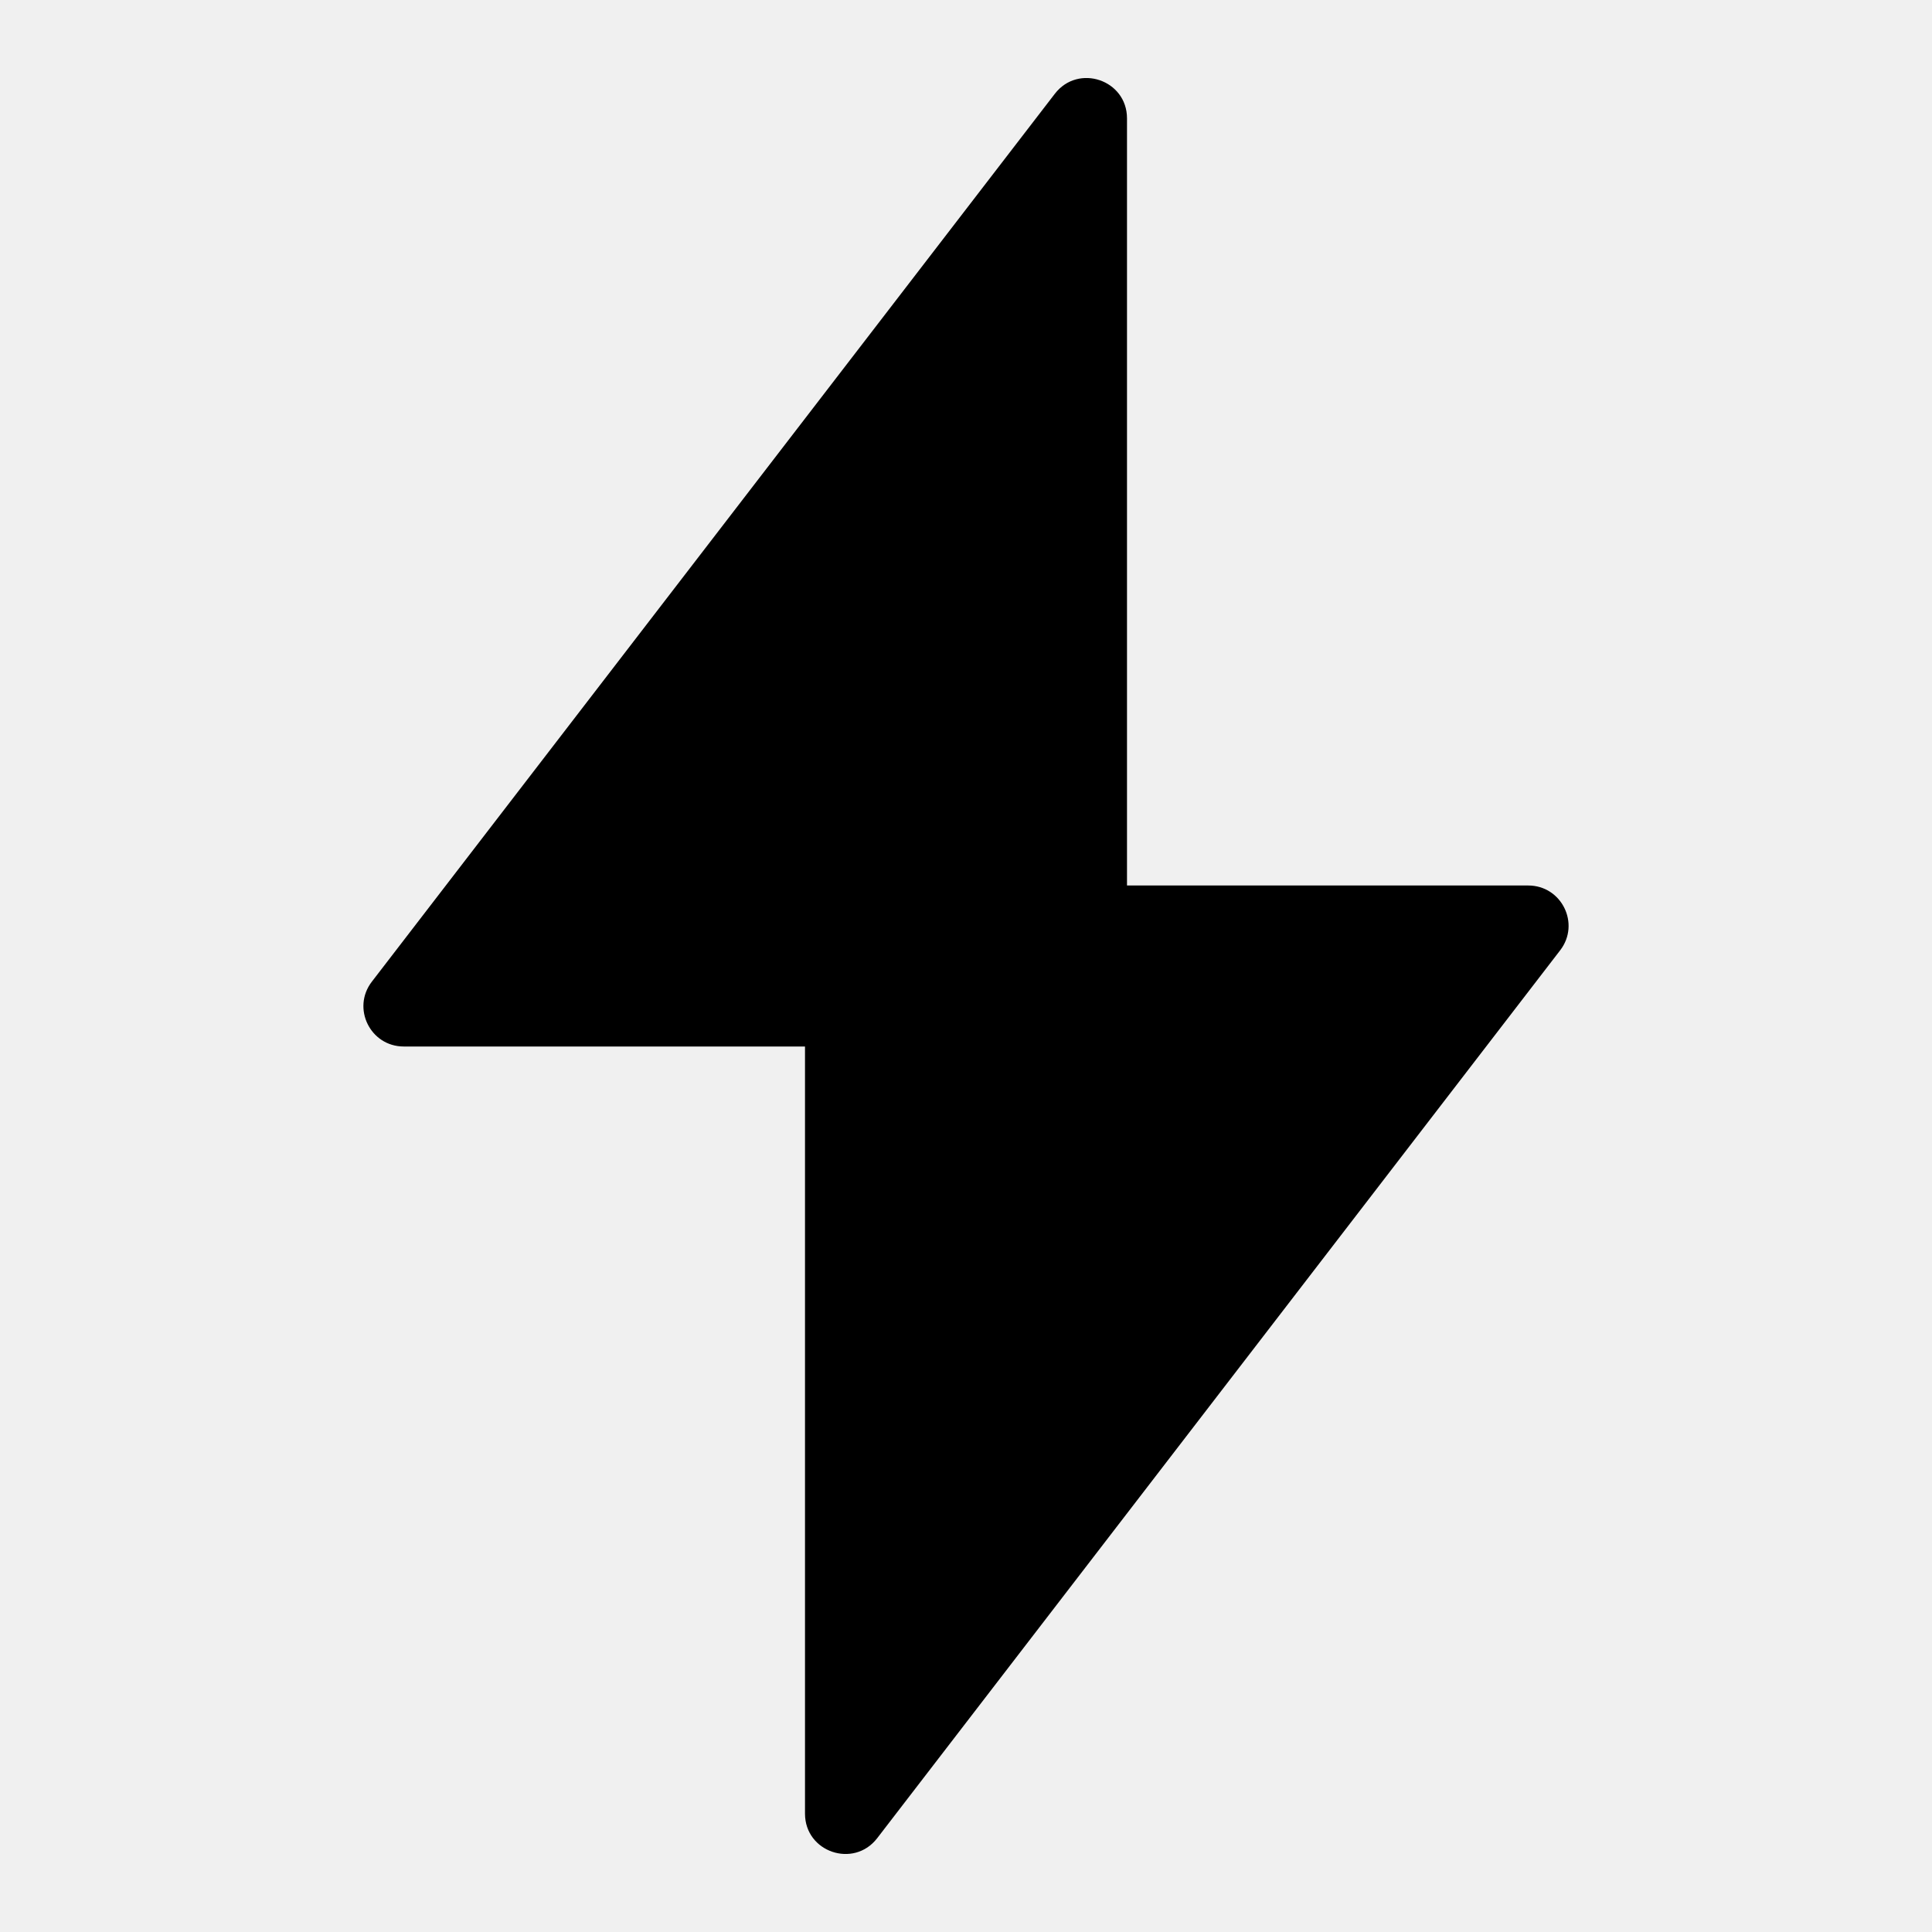
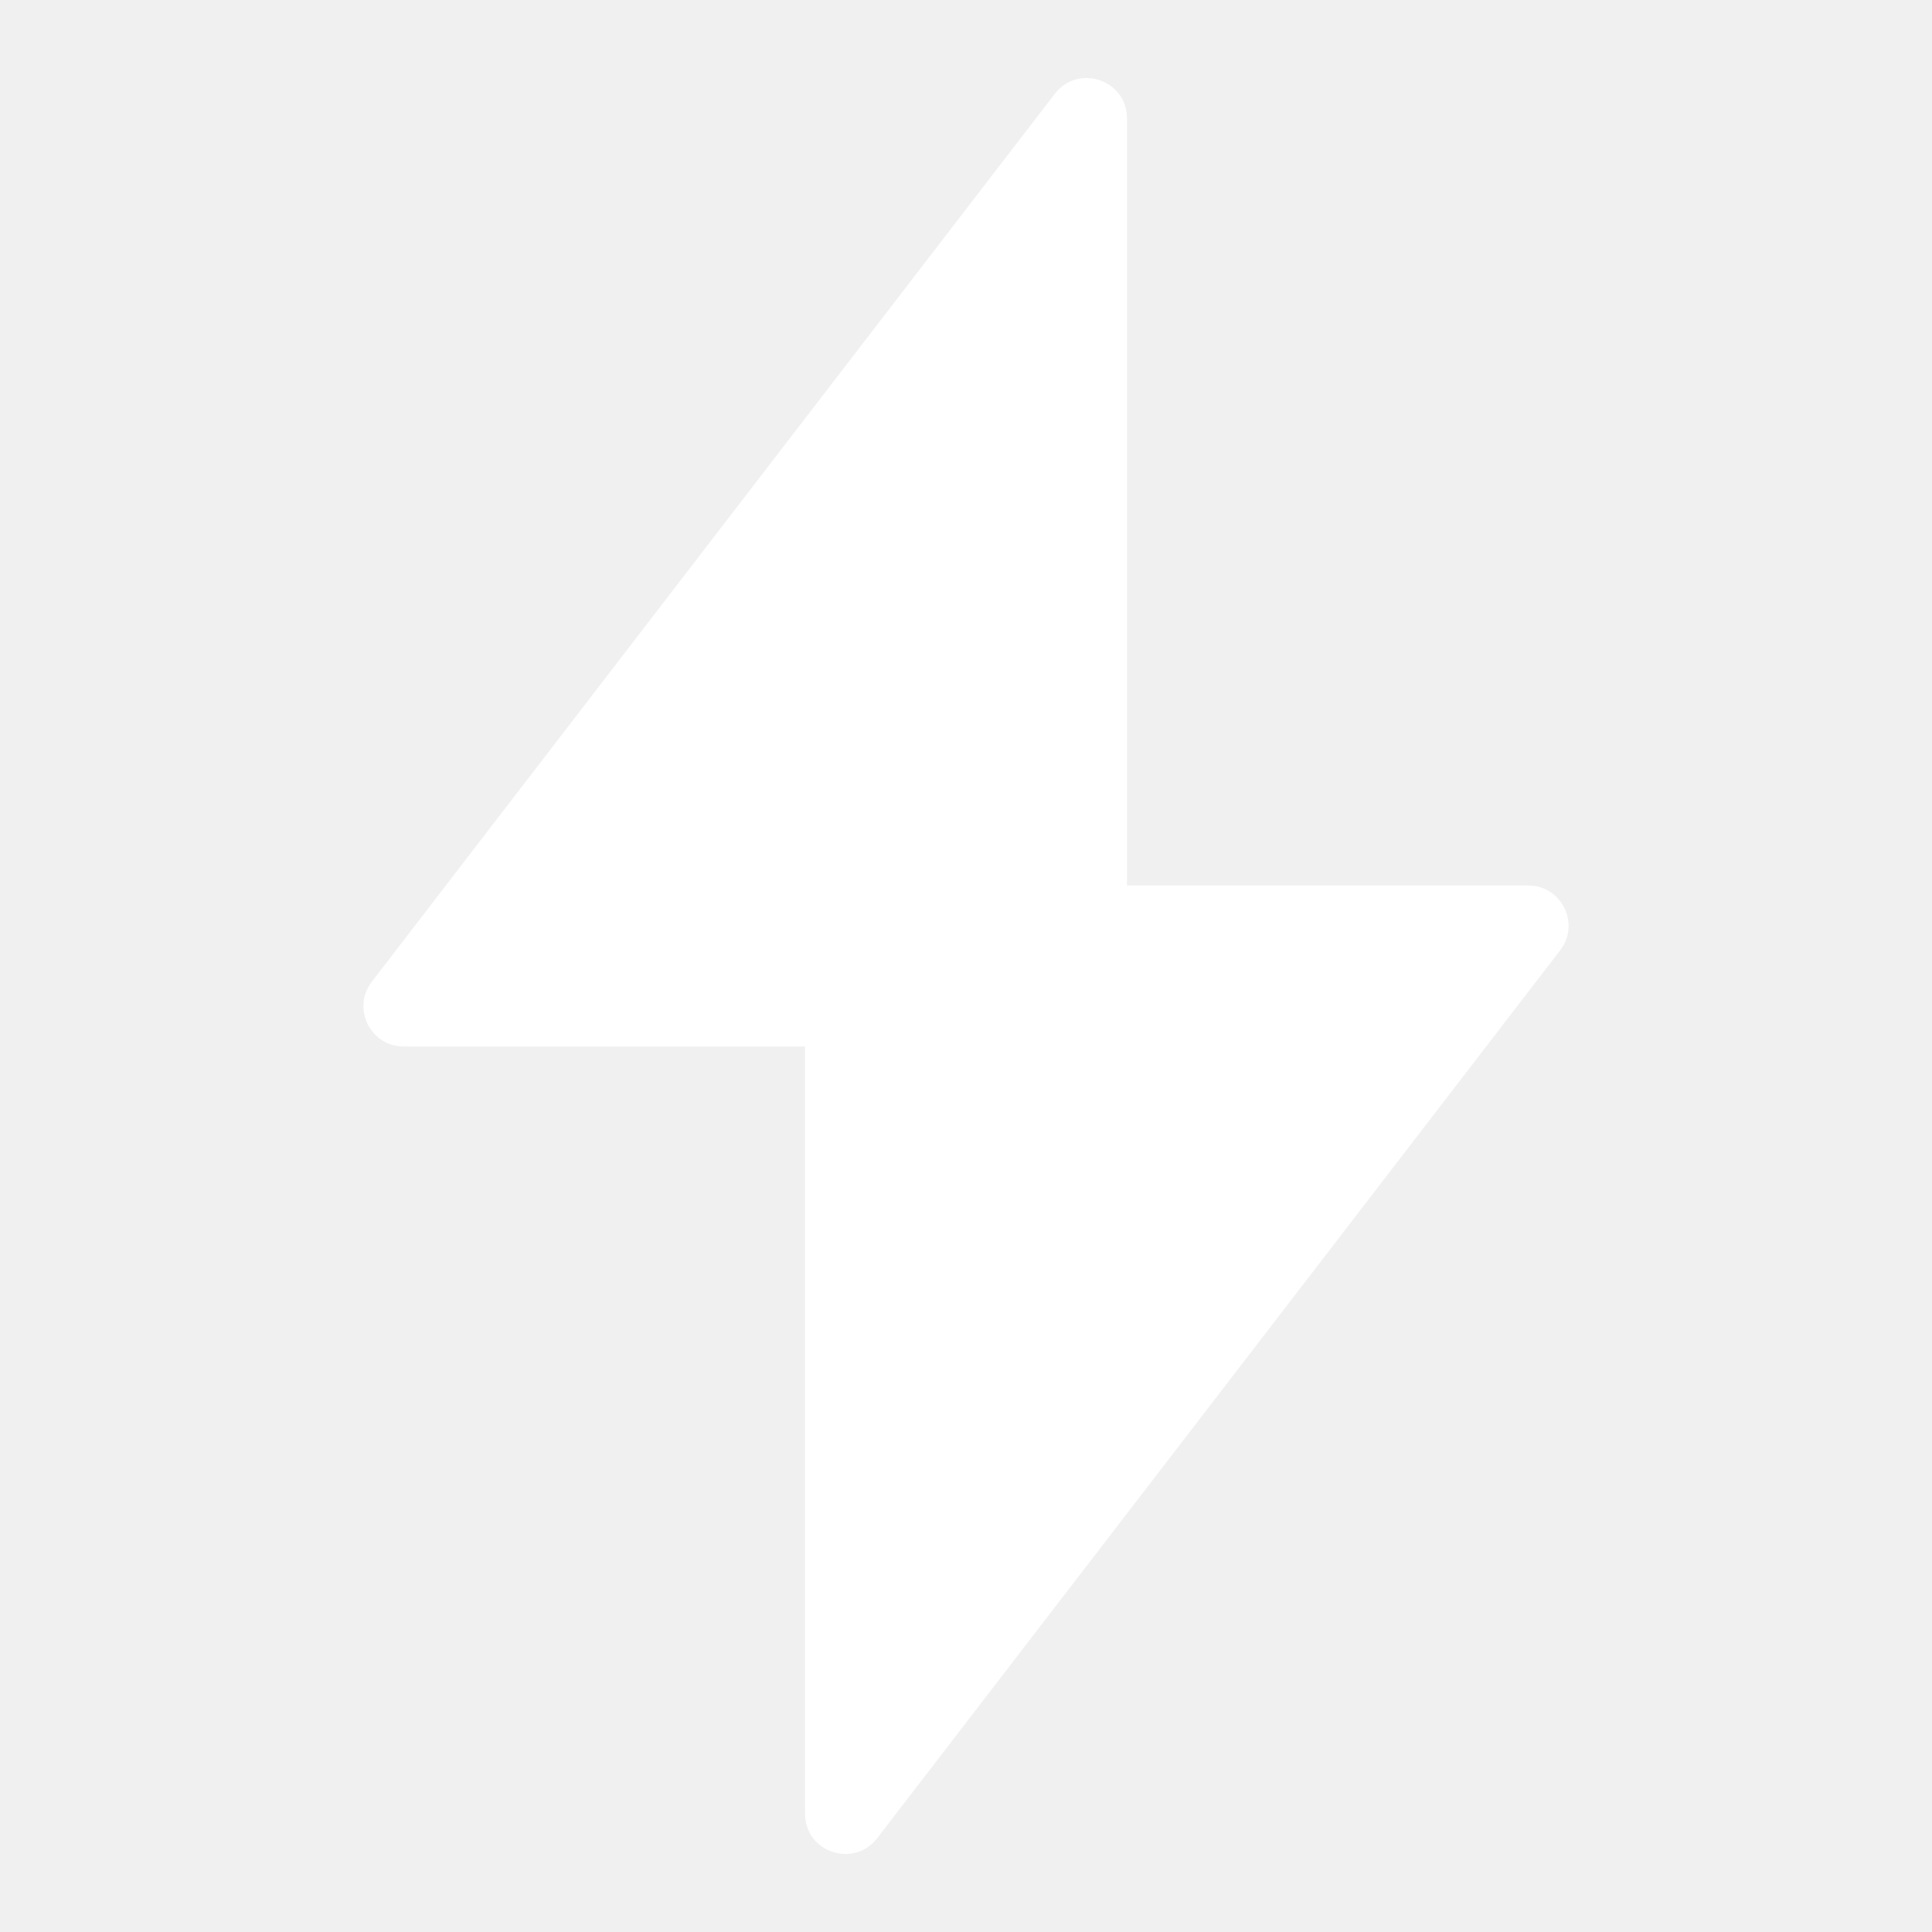
<svg xmlns="http://www.w3.org/2000/svg" width="48" height="48" viewBox="0 0 48 48" fill="#6B7B95">
-   <path d="M28 2.94C28 1.985 26.79 1.574 26.207 2.33L9.238 24.39C8.732 25.048 9.201 26 10.031 26H20V45.06C20 46.015 21.21 46.426 21.793 45.67L38.762 23.61C39.268 22.952 38.799 22 37.969 22H28V2.94Z" fill="currentColor" />
+   <path d="M28 2.94C28 1.985 26.79 1.574 26.207 2.33L9.238 24.39C8.732 25.048 9.201 26 10.031 26H20V45.06C20 46.015 21.21 46.426 21.793 45.67L38.762 23.61C39.268 22.952 38.799 22 37.969 22H28V2.94Z" fill="white" />
</svg>
